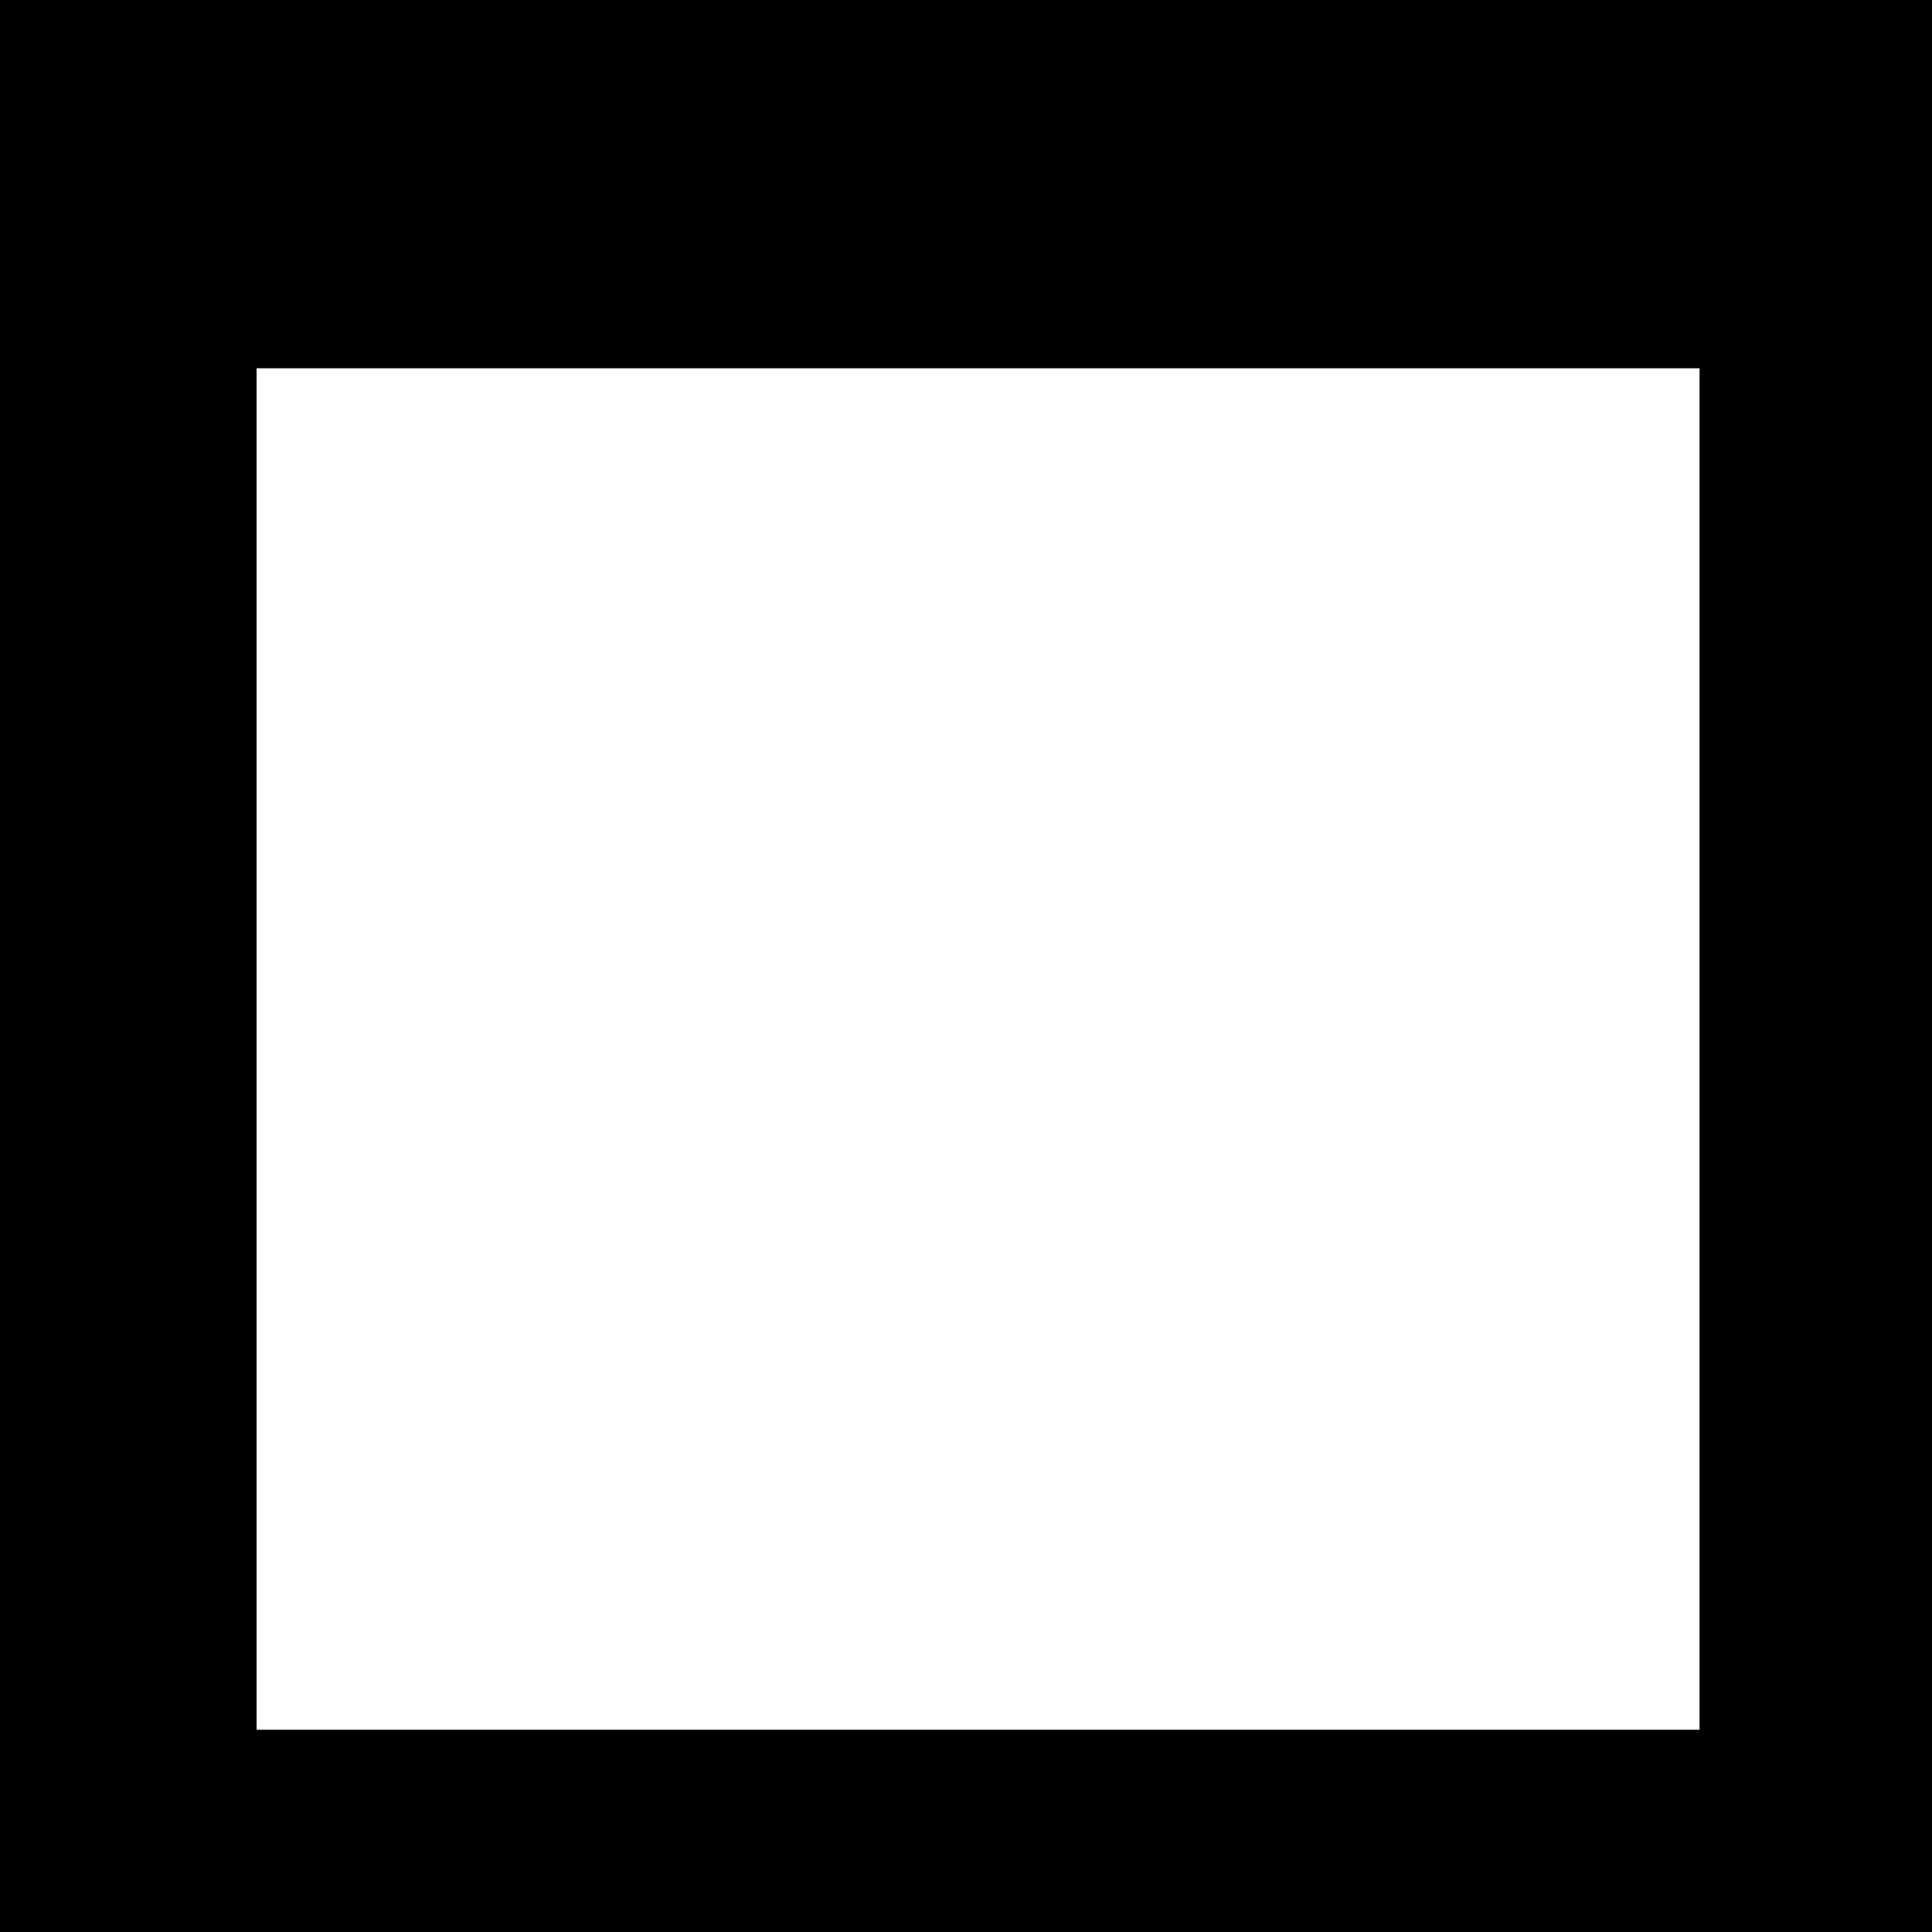
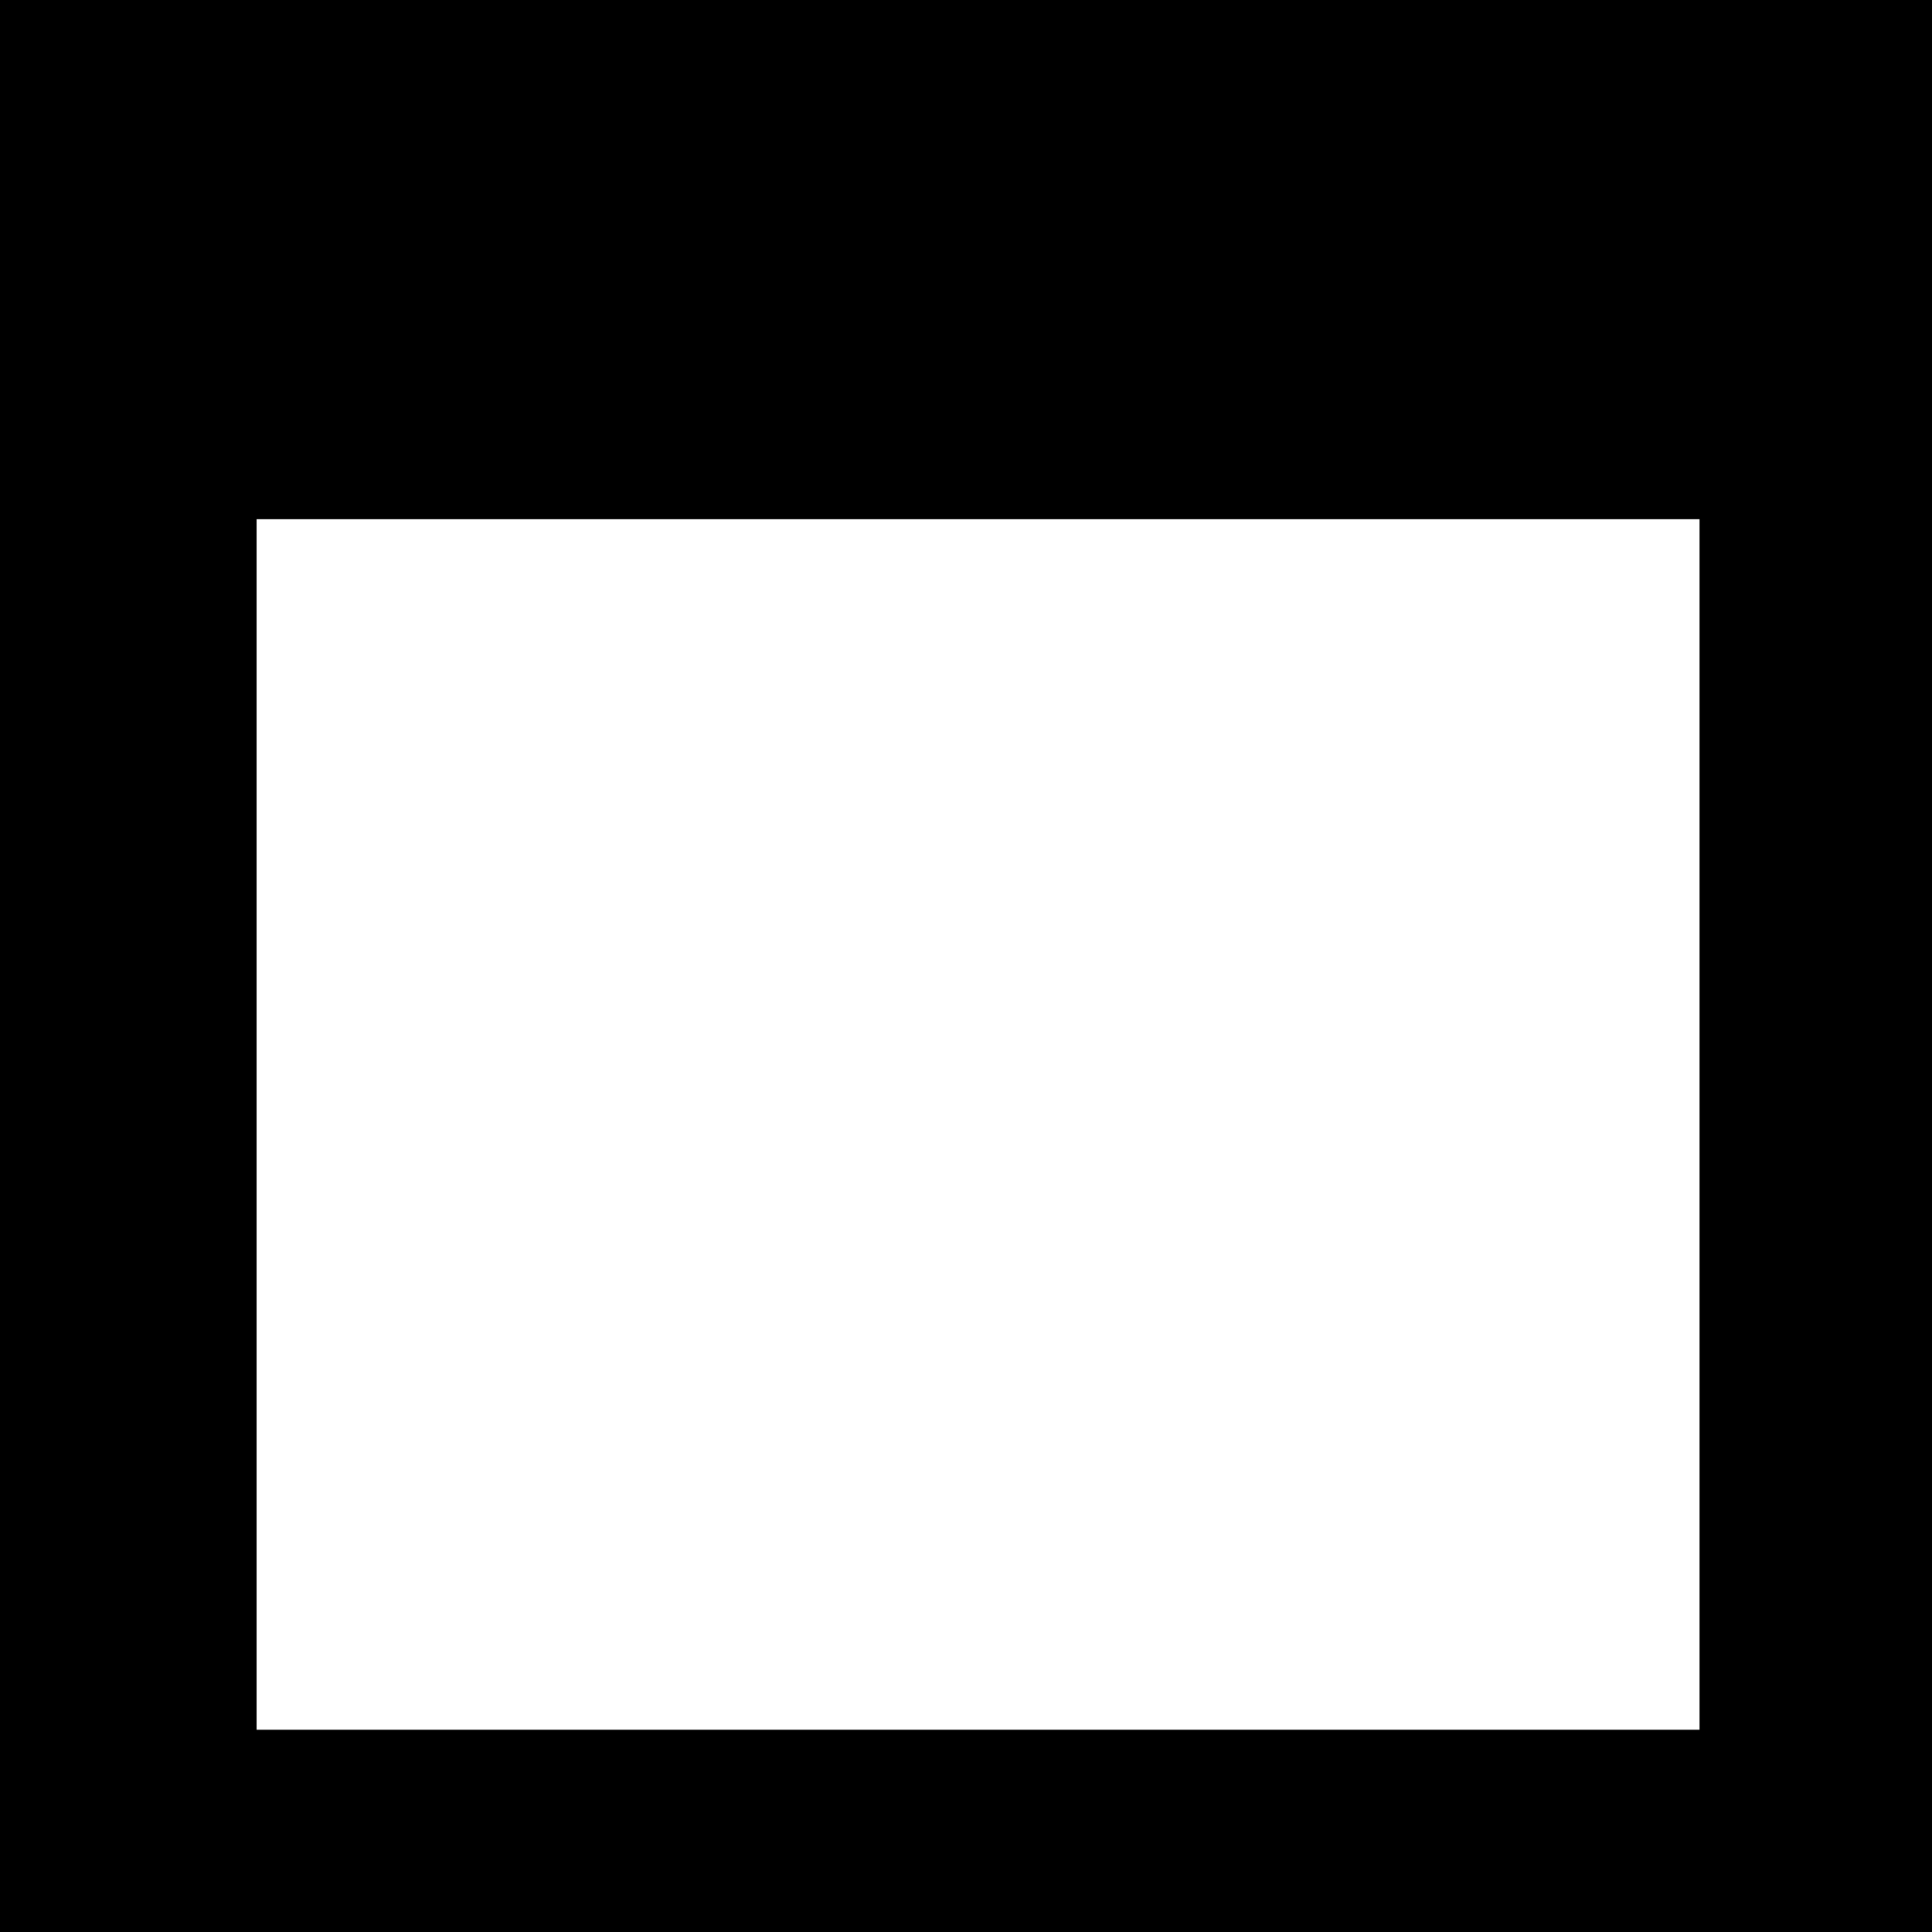
- <svg xmlns="http://www.w3.org/2000/svg" version="1.1" id="Layer_1" x="0px" y="0px" viewBox="-273 365 64 64" style="enable-background:new -273 365 64 64;" xml:space="preserve">
-   <path d="M-209,429h-64v-64h64V429z M-216.7,377.2h-47.8v45.1h47.8V377.2z" />
+ <svg xmlns="http://www.w3.org/2000/svg" version="1.1" id="Layer_1" x="0px" y="0px" viewBox="-273 365 64 64" enable-background="new -273 365 64 64" xml:space="preserve">
+   <path d="M-209,429h-64v-64h64V429z M-216.7,382.2h-47.8v40.1h47.8V382.2z" />
</svg>
